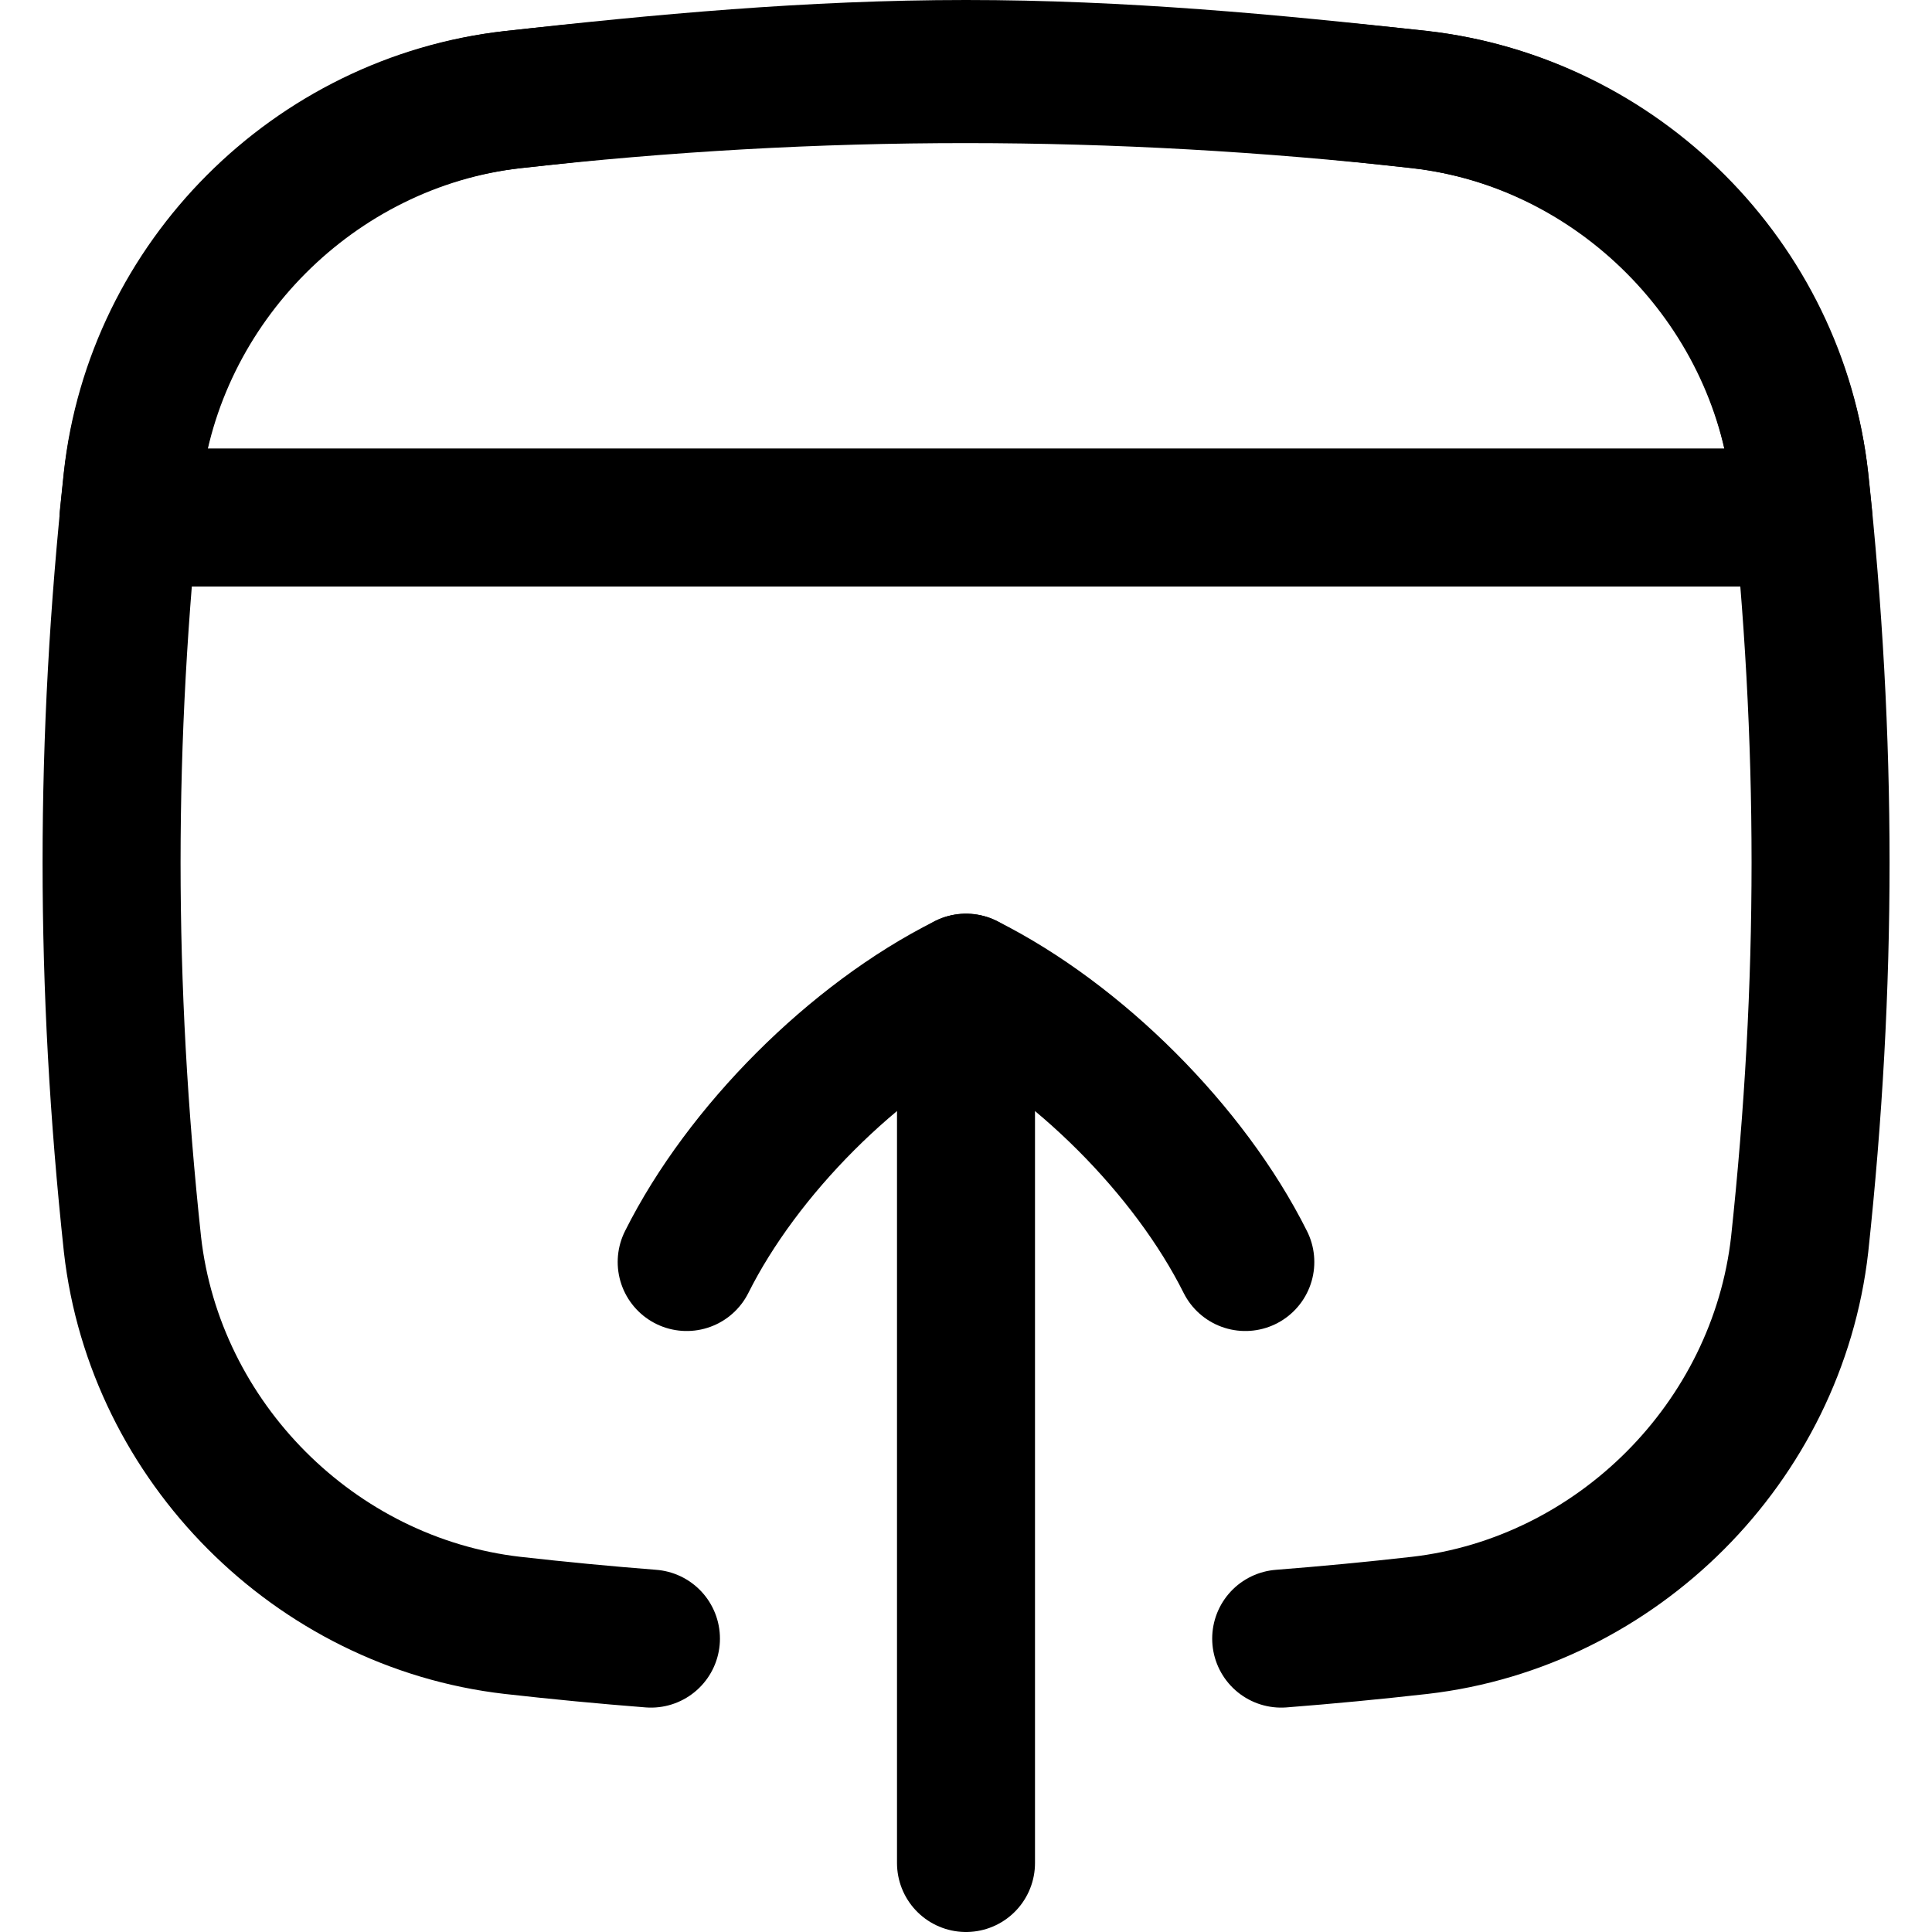
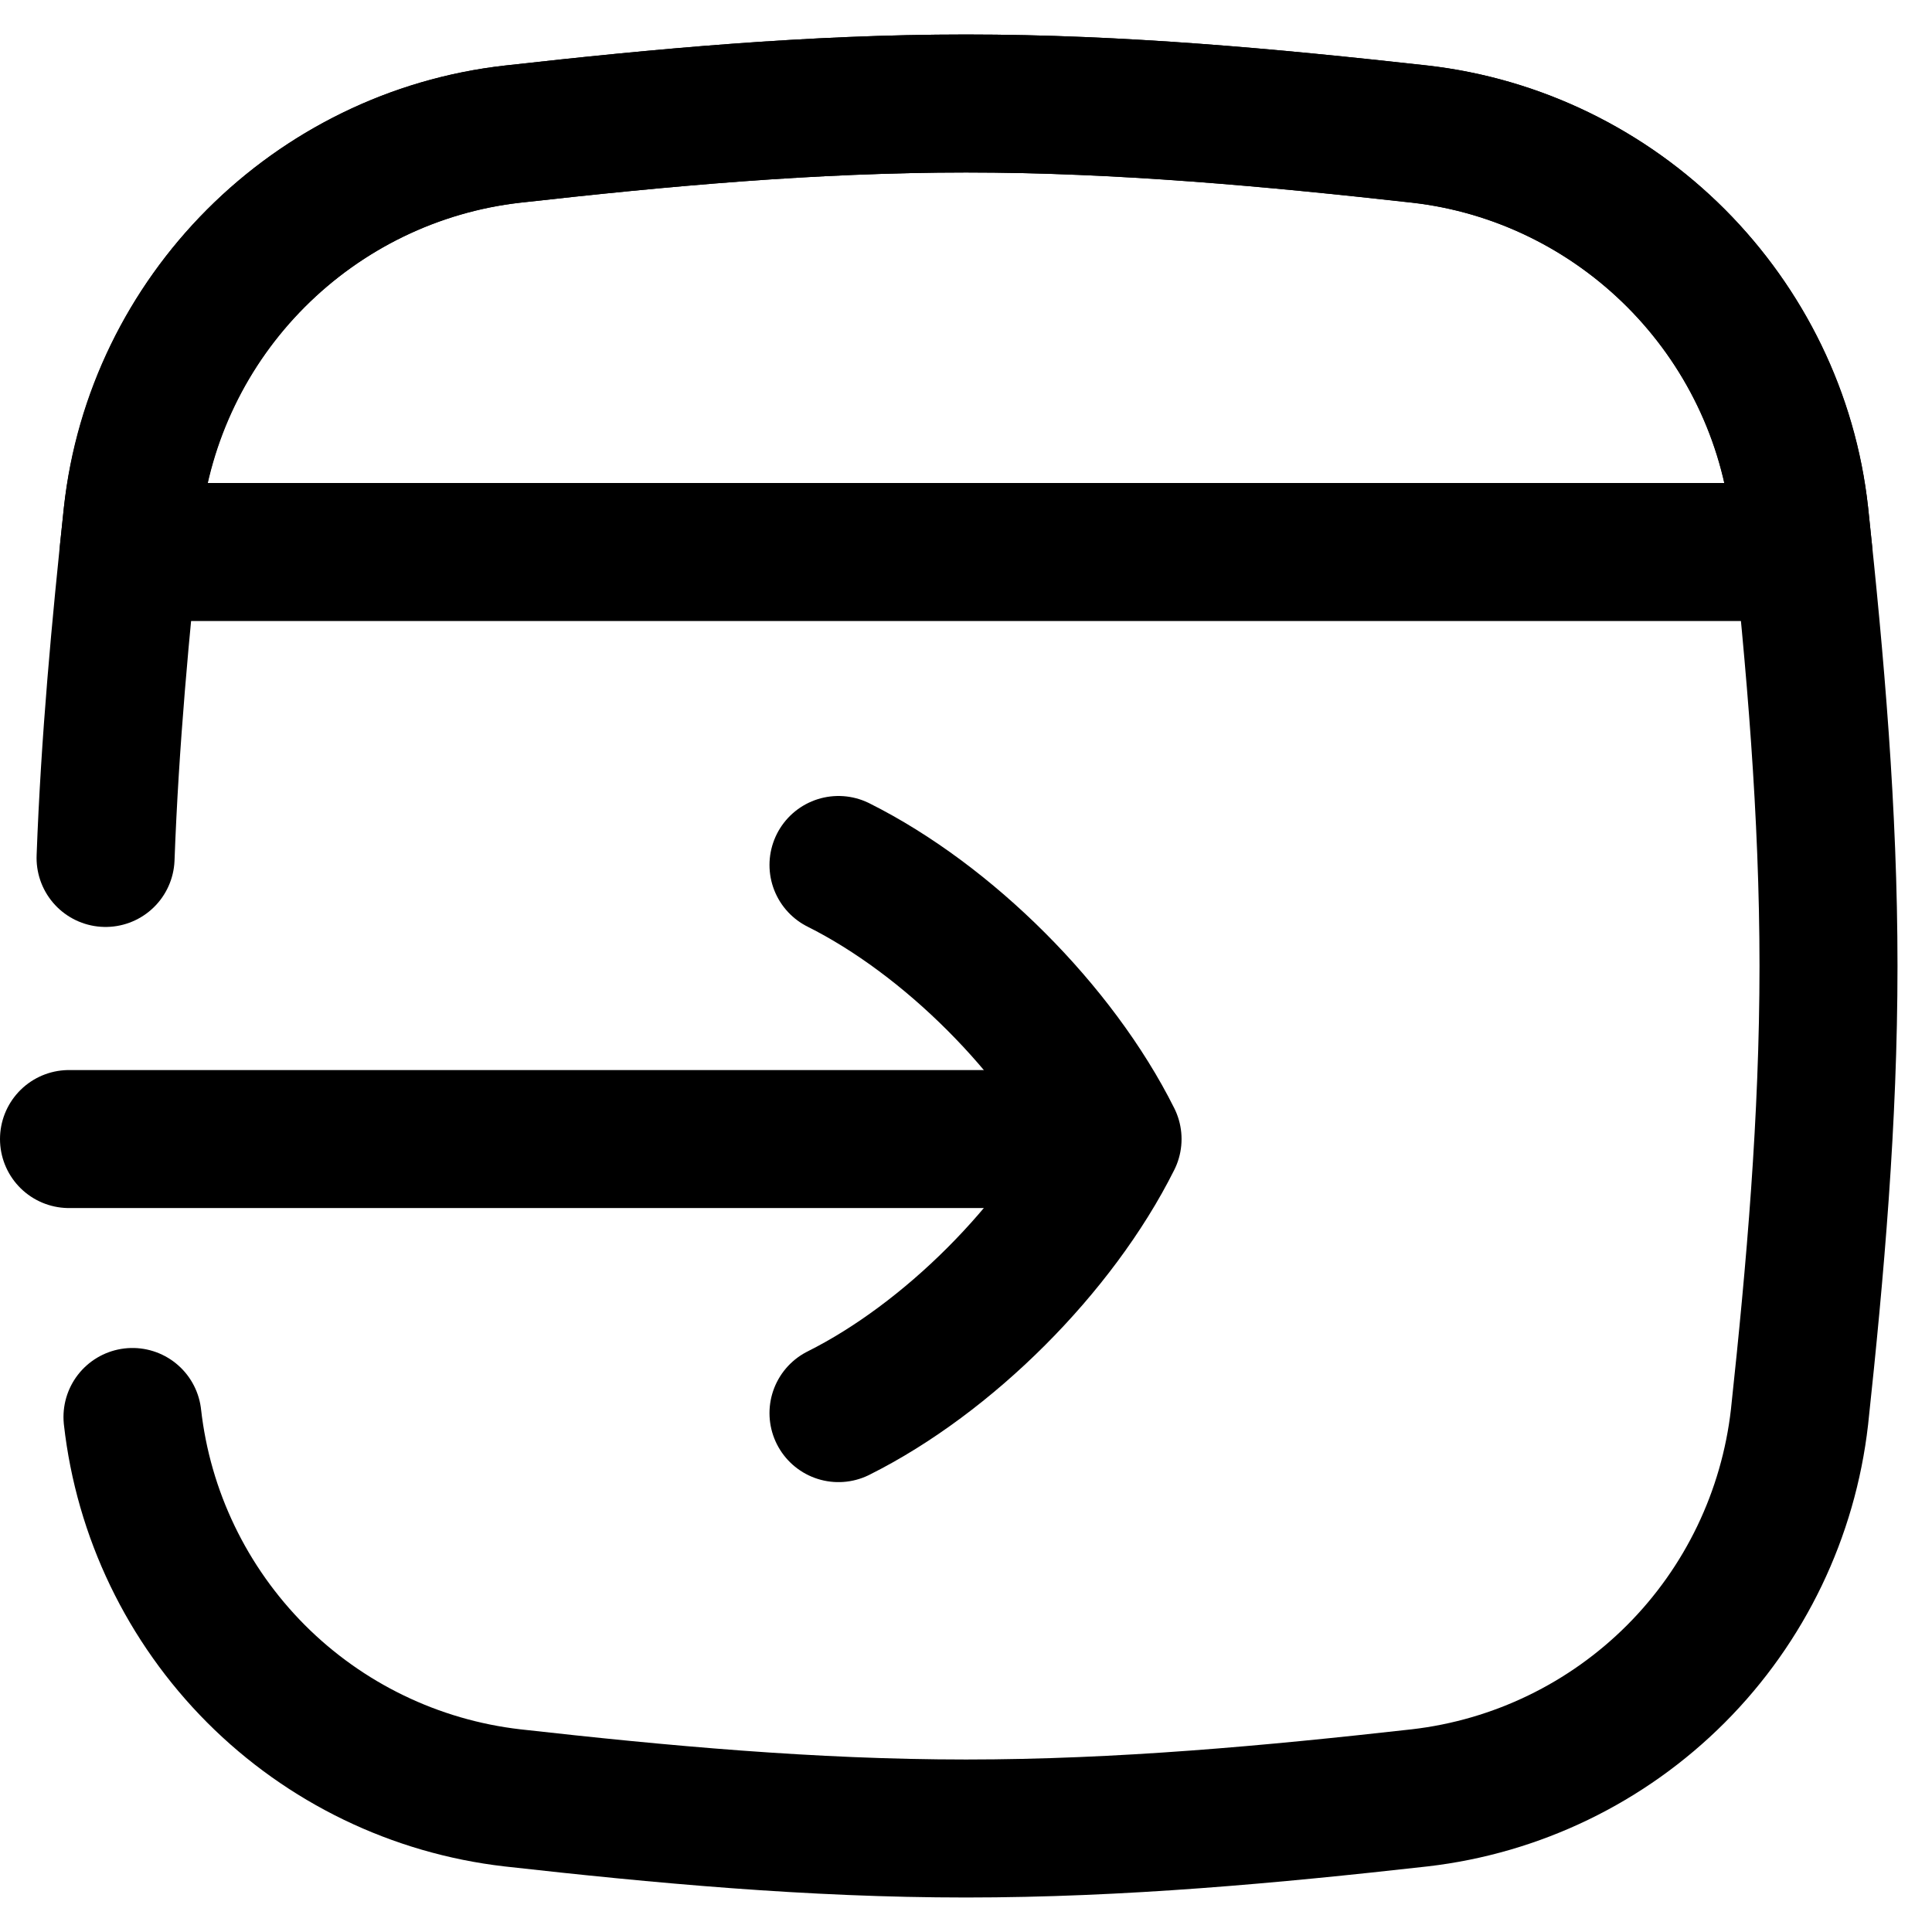
- <svg xmlns="http://www.w3.org/2000/svg" fill="none" viewBox="0 0 14 14">
-   <path stroke="currentColor" stroke-linecap="round" stroke-linejoin="round" d="M9.284 11.874c0.333 -0.026 0.668 -0.058 1.004 -0.096 1.431 -0.165 2.591 -1.329 2.753 -2.76 0.202 -1.884 0.202 -3.653 0 -5.537 -0.162 -1.431 -1.322 -2.595 -2.753 -2.76 -2.212 -0.244 -4.362 -0.247 -6.574 0.001C2.282 0.887 1.122 2.051 0.96 3.482c-0.202 1.884 -0.202 3.652 0 5.536 0.162 1.431 1.322 2.595 2.753 2.76 0.336 0.038 0.671 0.07 1.004 0.096" stroke-width="1" />
-   <path stroke="currentColor" stroke-linecap="round" stroke-linejoin="round" d="m13.068 3.75 -12.137 0c0.009 -0.09 0.019 -0.179 0.028 -0.269C1.114 2.041 2.273 0.882 3.713 0.722 4.782 0.602 5.88 0.5 7 0.5s2.218 0.102 3.287 0.222c1.44 0.161 2.599 1.319 2.753 2.76 0.009 0.089 0.019 0.179 0.028 0.269Z" stroke-width="1" />
-   <path stroke="currentColor" stroke-linecap="round" stroke-linejoin="round" d="m7 13.5 0 -6.379" stroke-width="1" />
-   <path stroke="currentColor" stroke-linecap="round" stroke-linejoin="round" d="M4.976 9.145c0.405 -0.809 1.214 -1.619 2.024 -2.024 0.809 0.405 1.619 1.214 2.024 2.024" stroke-width="1" />
+ <svg xmlns="http://www.w3.org/2000/svg" fill="none" viewBox="0 0 14 14" id="Web-Browser-Tab-Move--Streamline-Flex">
+   <g id="web-browser-tab-move--web-browser-tab-move-adjustment-shift-placement">
+     <path id="Intersect" stroke="currentColor" stroke-linecap="round" stroke-linejoin="round" d="M13.068 4 0.932 4c0.009 -0.09 0.019 -0.179 0.028 -0.269C1.114 2.291 2.273 1.132 3.713 0.972 4.782 0.852 5.88 0.75 7 0.75s2.218 0.102 3.287 0.222c1.44 0.161 2.599 1.319 2.753 2.76 0.009 0.089 0.019 0.179 0.028 0.269Z" stroke-width="1" />
+     <path id="Intersect_2" stroke="currentColor" stroke-linecap="round" stroke-linejoin="round" d="M0.96 10.268c0.079 0.704 0.395 1.359 0.895 1.861 0.5 0.501 1.155 0.818 1.858 0.899 1.07 0.12 2.167 0.222 3.287 0.222s2.218 -0.102 3.287 -0.222c0.703 -0.081 1.358 -0.398 1.858 -0.899 0.5 -0.501 0.815 -1.157 0.895 -1.861 0.114 -1.063 0.21 -2.155 0.21 -3.268s-0.096 -2.205 -0.21 -3.269c-0.079 -0.703 -0.395 -1.359 -0.895 -1.861 -0.5 -0.501 -1.155 -0.818 -1.858 -0.899C9.217 0.853 8.12 0.75 7 0.75c-1.12 0 -2.218 0.102 -3.287 0.222 -0.703 0.081 -1.358 0.398 -1.858 0.899 -0.5 0.501 -0.815 1.157 -0.895 1.861 -0.087 0.812 -0.164 1.642 -0.195 2.485" stroke-width="1" />
+     <path id="Vector" stroke="currentColor" stroke-linecap="round" stroke-linejoin="round" d="m0.5 8.254 7.372 0" stroke-width="1" />
+     <path id="Vector_2" stroke="currentColor" stroke-linecap="round" stroke-linejoin="round" d="M6.076 6.268c0.794 0.397 1.589 1.192 1.986 1.986 -0.397 0.794 -1.192 1.589 -1.986 1.986" stroke-width="1" />
+   </g>
</svg>
